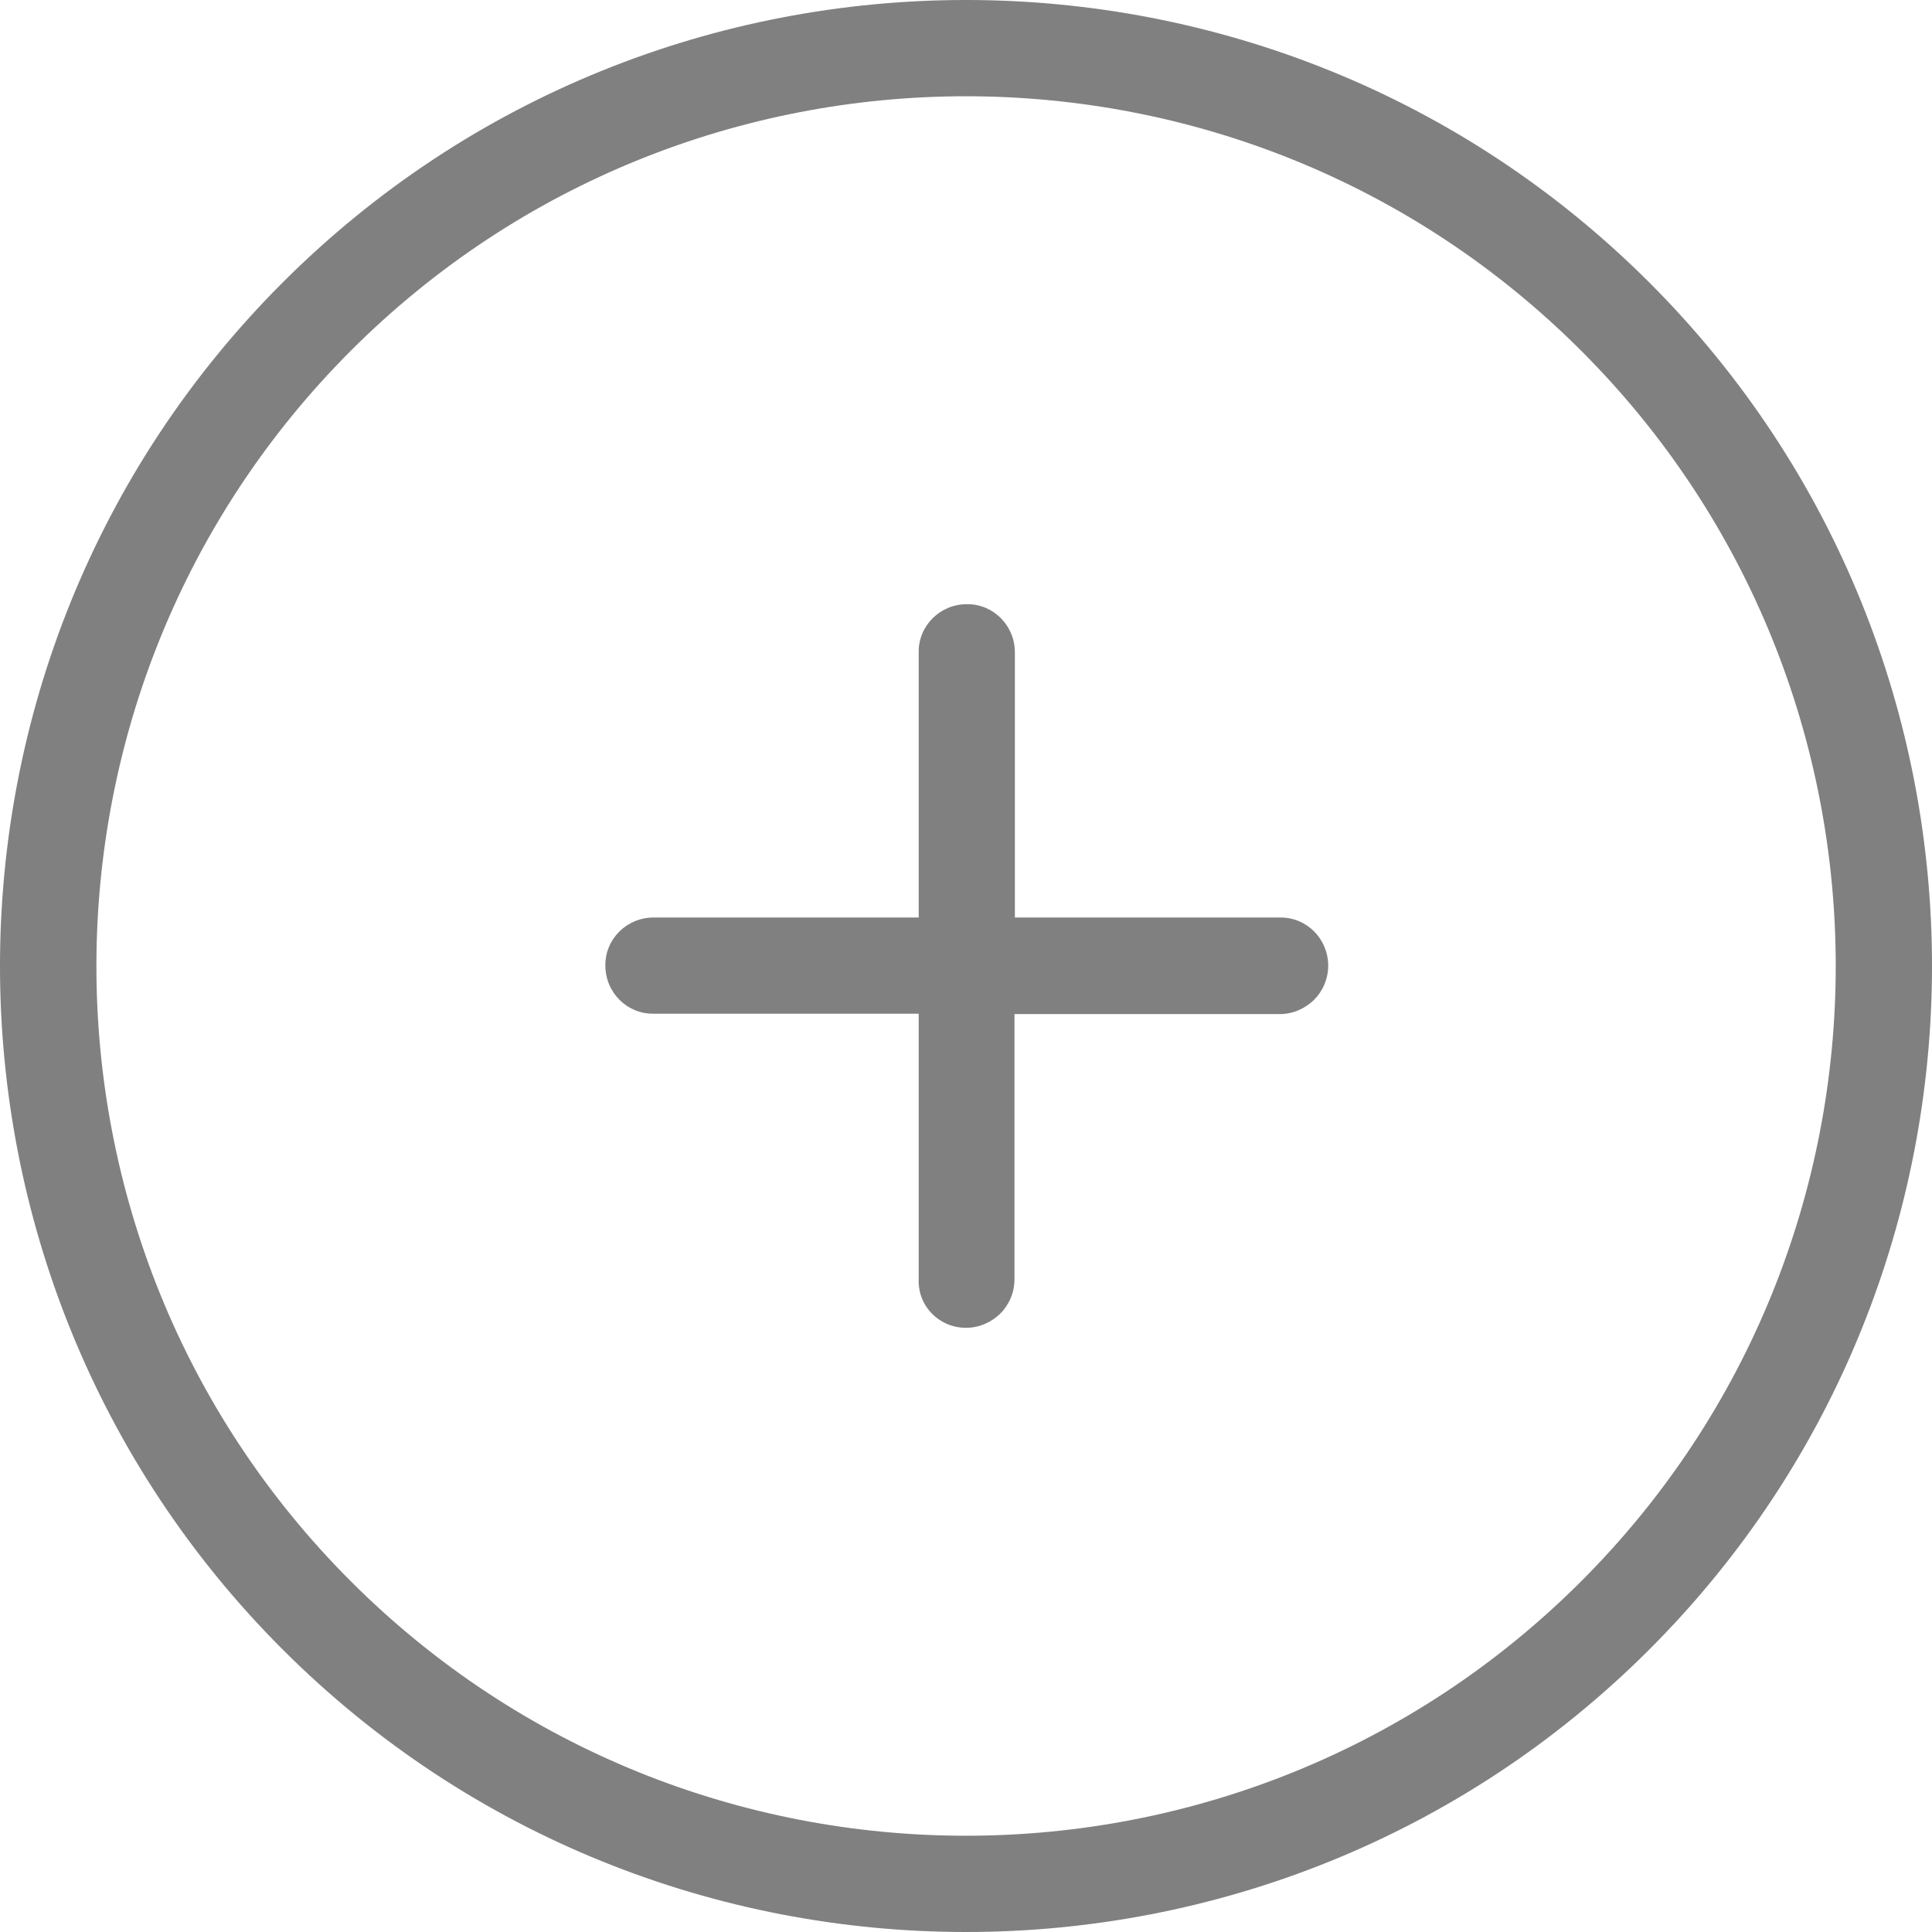
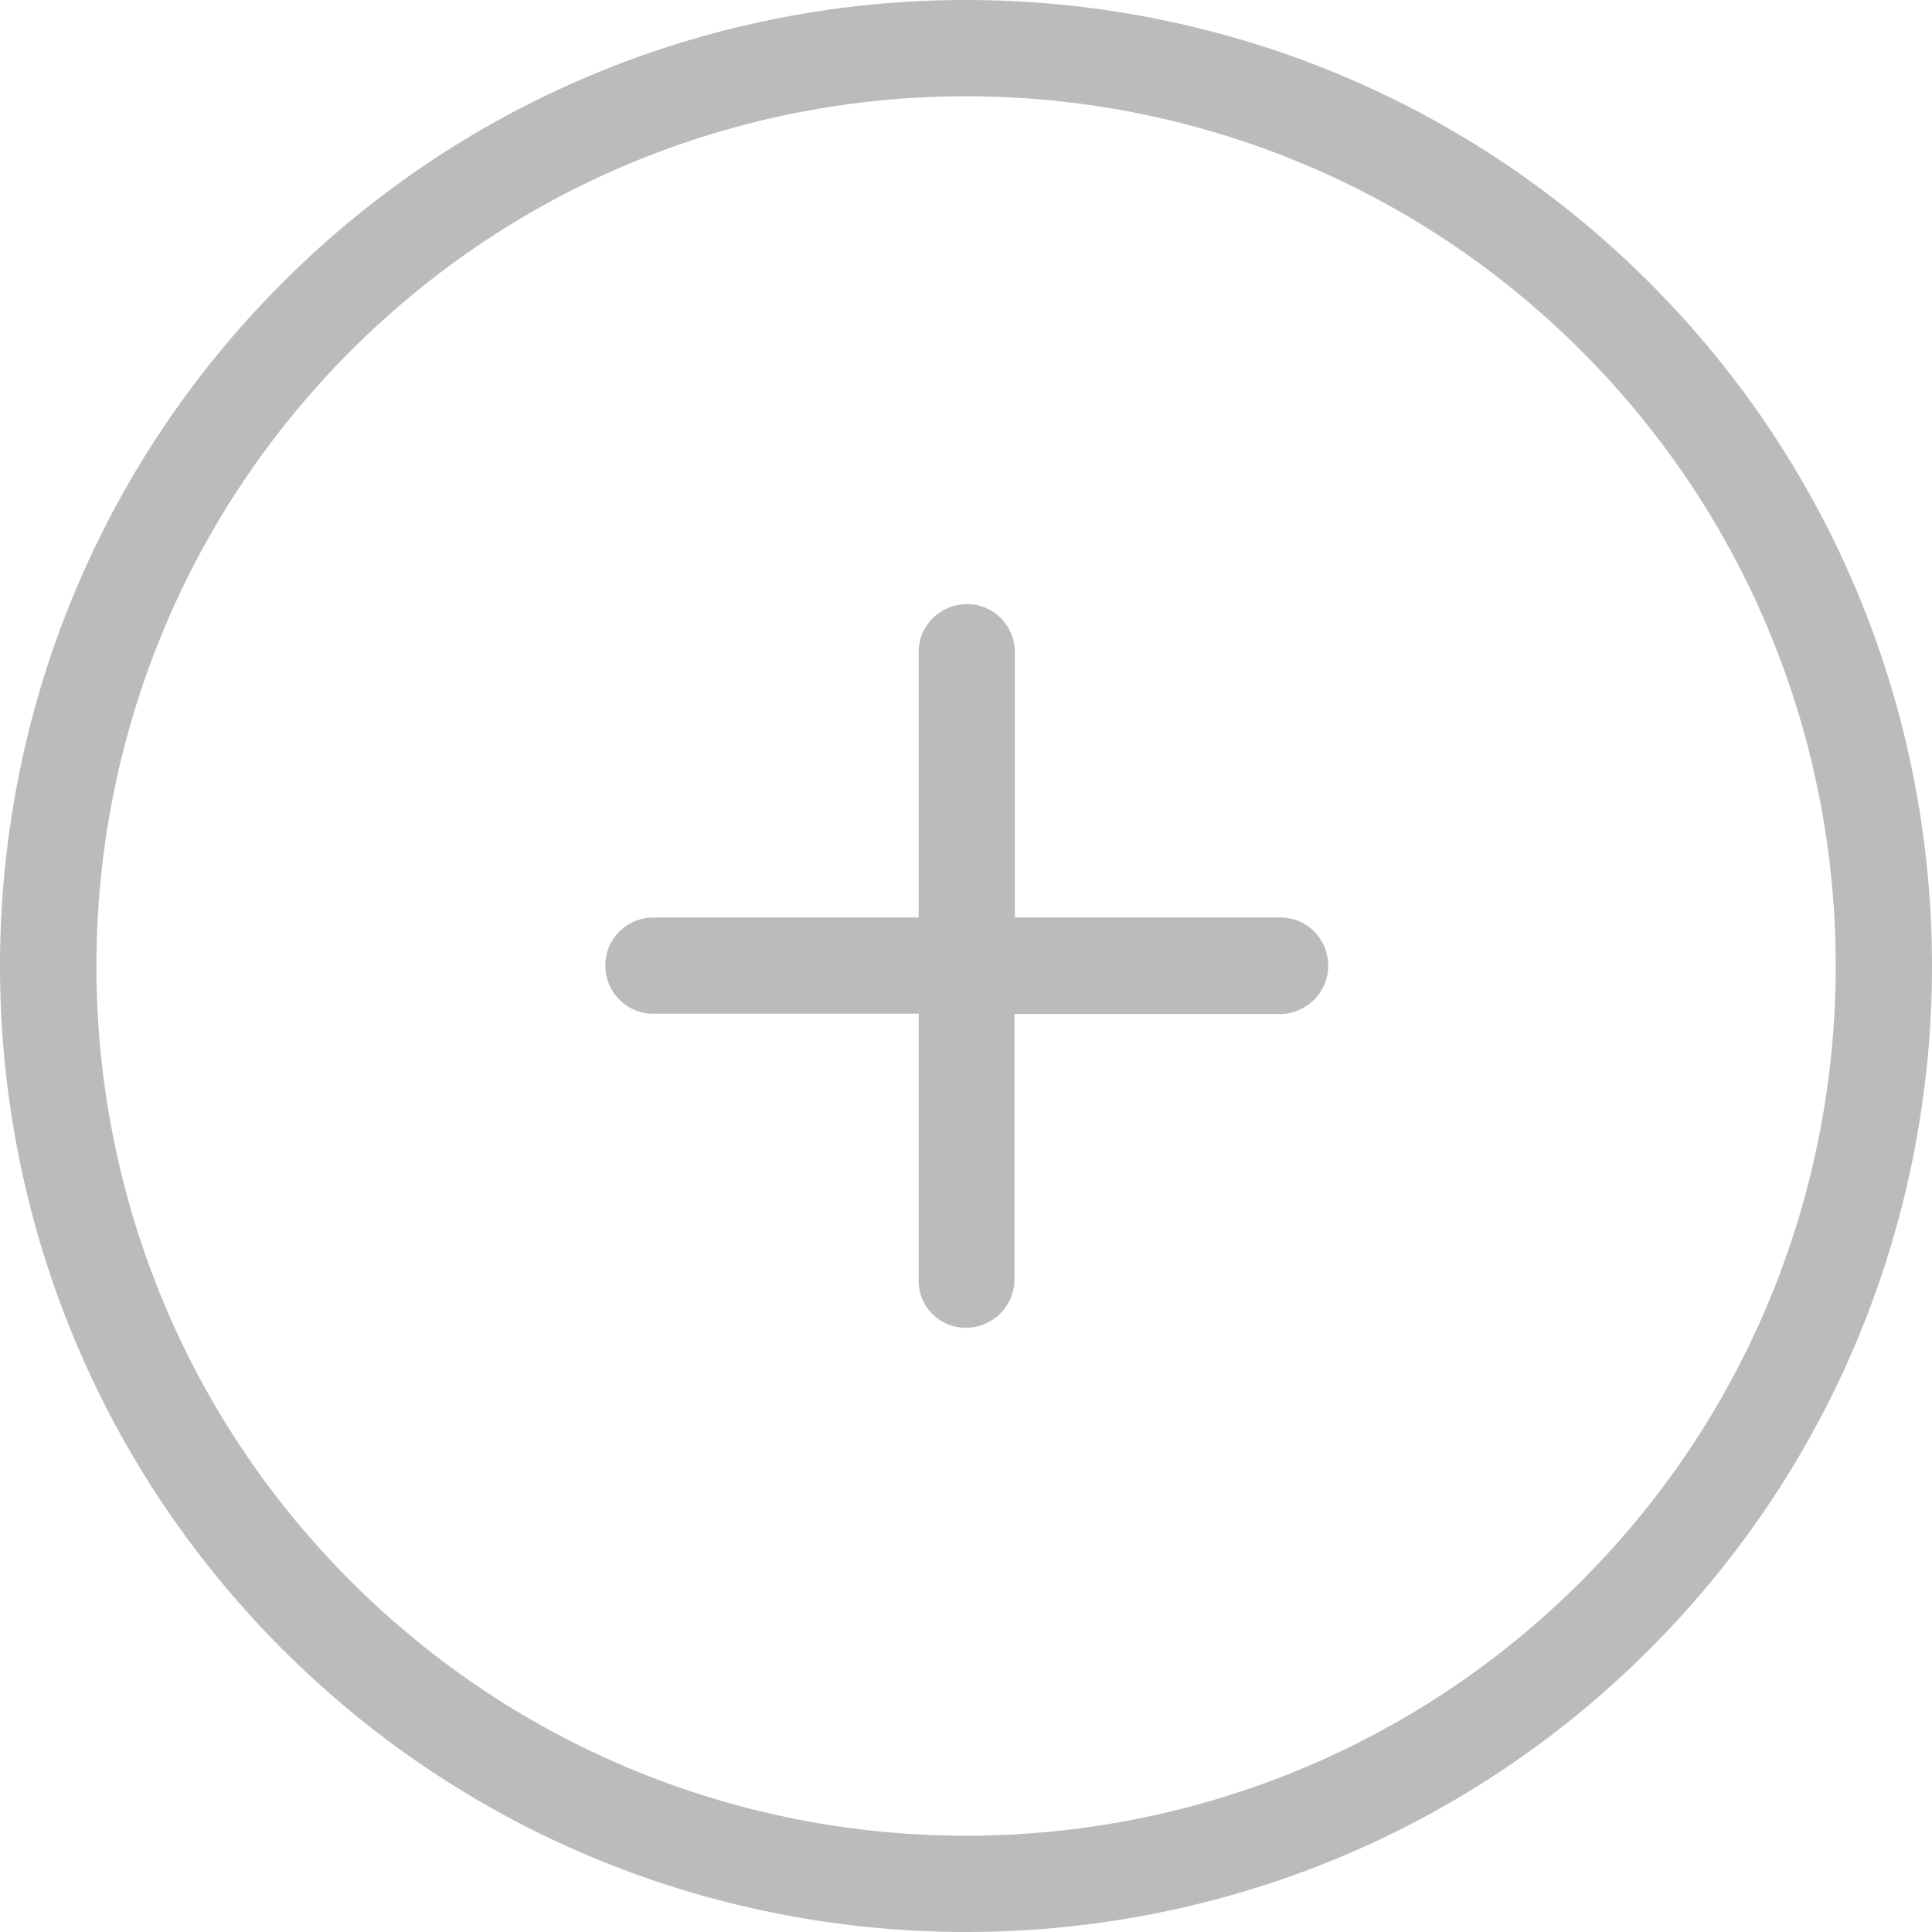
<svg xmlns="http://www.w3.org/2000/svg" version="1.1" id="Capa_1" x="0px" y="0px" viewBox="0 0 490.2 490.2" style="enable-background:new 0 0 490.2 490.2;" xml:space="preserve">
  <g>
    <g>
-       <path d="M418.5,418.5c95.6-95.6,95.6-251.2,0-346.8s-251.2-95.6-346.8,0s-95.6,251.2,0,346.8S322.9,514.1,418.5,418.5z M89,89    c86.1-86.1,226.1-86.1,312.2,0s86.1,226.1,0,312.2s-226.1,86.1-312.2,0S3,175.1,89,89z" fill="#808080" />
-       <path d="M245.1,336.9c3.4,0,6.4-1.4,8.7-3.6c2.2-2.2,3.6-5.3,3.6-8.7v-67.3h67.3c3.4,0,6.4-1.4,8.7-3.6c2.2-2.2,3.6-5.3,3.6-8.7    c0-6.8-5.5-12.3-12.2-12.2h-67.3v-67.3c0-6.8-5.5-12.3-12.2-12.2c-6.8,0-12.3,5.5-12.2,12.2v67.3h-67.3c-6.8,0-12.3,5.5-12.2,12.2    c0,6.8,5.5,12.3,12.2,12.2h67.3v67.3C232.8,331.4,238.3,336.9,245.1,336.9z" fill="#808080" />
+       <path d="M418.5,418.5c95.6-95.6,95.6-251.2,0-346.8s-251.2-95.6-346.8,0s-95.6,251.2,0,346.8S322.9,514.1,418.5,418.5z M89,89    c86.1-86.1,226.1-86.1,312.2,0s86.1,226.1,0,312.2s-226.1,86.1-312.2,0S3,175.1,89,89z" fill="#bbbbbb" />
+       <path d="M245.1,336.9c3.4,0,6.4-1.4,8.7-3.6c2.2-2.2,3.6-5.3,3.6-8.7v-67.3h67.3c3.4,0,6.4-1.4,8.7-3.6c2.2-2.2,3.6-5.3,3.6-8.7    c0-6.8-5.5-12.3-12.2-12.2h-67.3v-67.3c0-6.8-5.5-12.3-12.2-12.2c-6.8,0-12.3,5.5-12.2,12.2v67.3h-67.3c-6.8,0-12.3,5.5-12.2,12.2    c0,6.8,5.5,12.3,12.2,12.2h67.3v67.3C232.8,331.4,238.3,336.9,245.1,336.9z" fill="#bbbbbb" />
    </g>
  </g>
  <g>
</g>
  <g>
</g>
  <g>
</g>
  <g>
</g>
  <g>
</g>
  <g>
</g>
  <g>
</g>
  <g>
</g>
  <g>
</g>
  <g>
</g>
  <g>
</g>
  <g>
</g>
  <g>
</g>
  <g>
</g>
  <g>
</g>
</svg>
